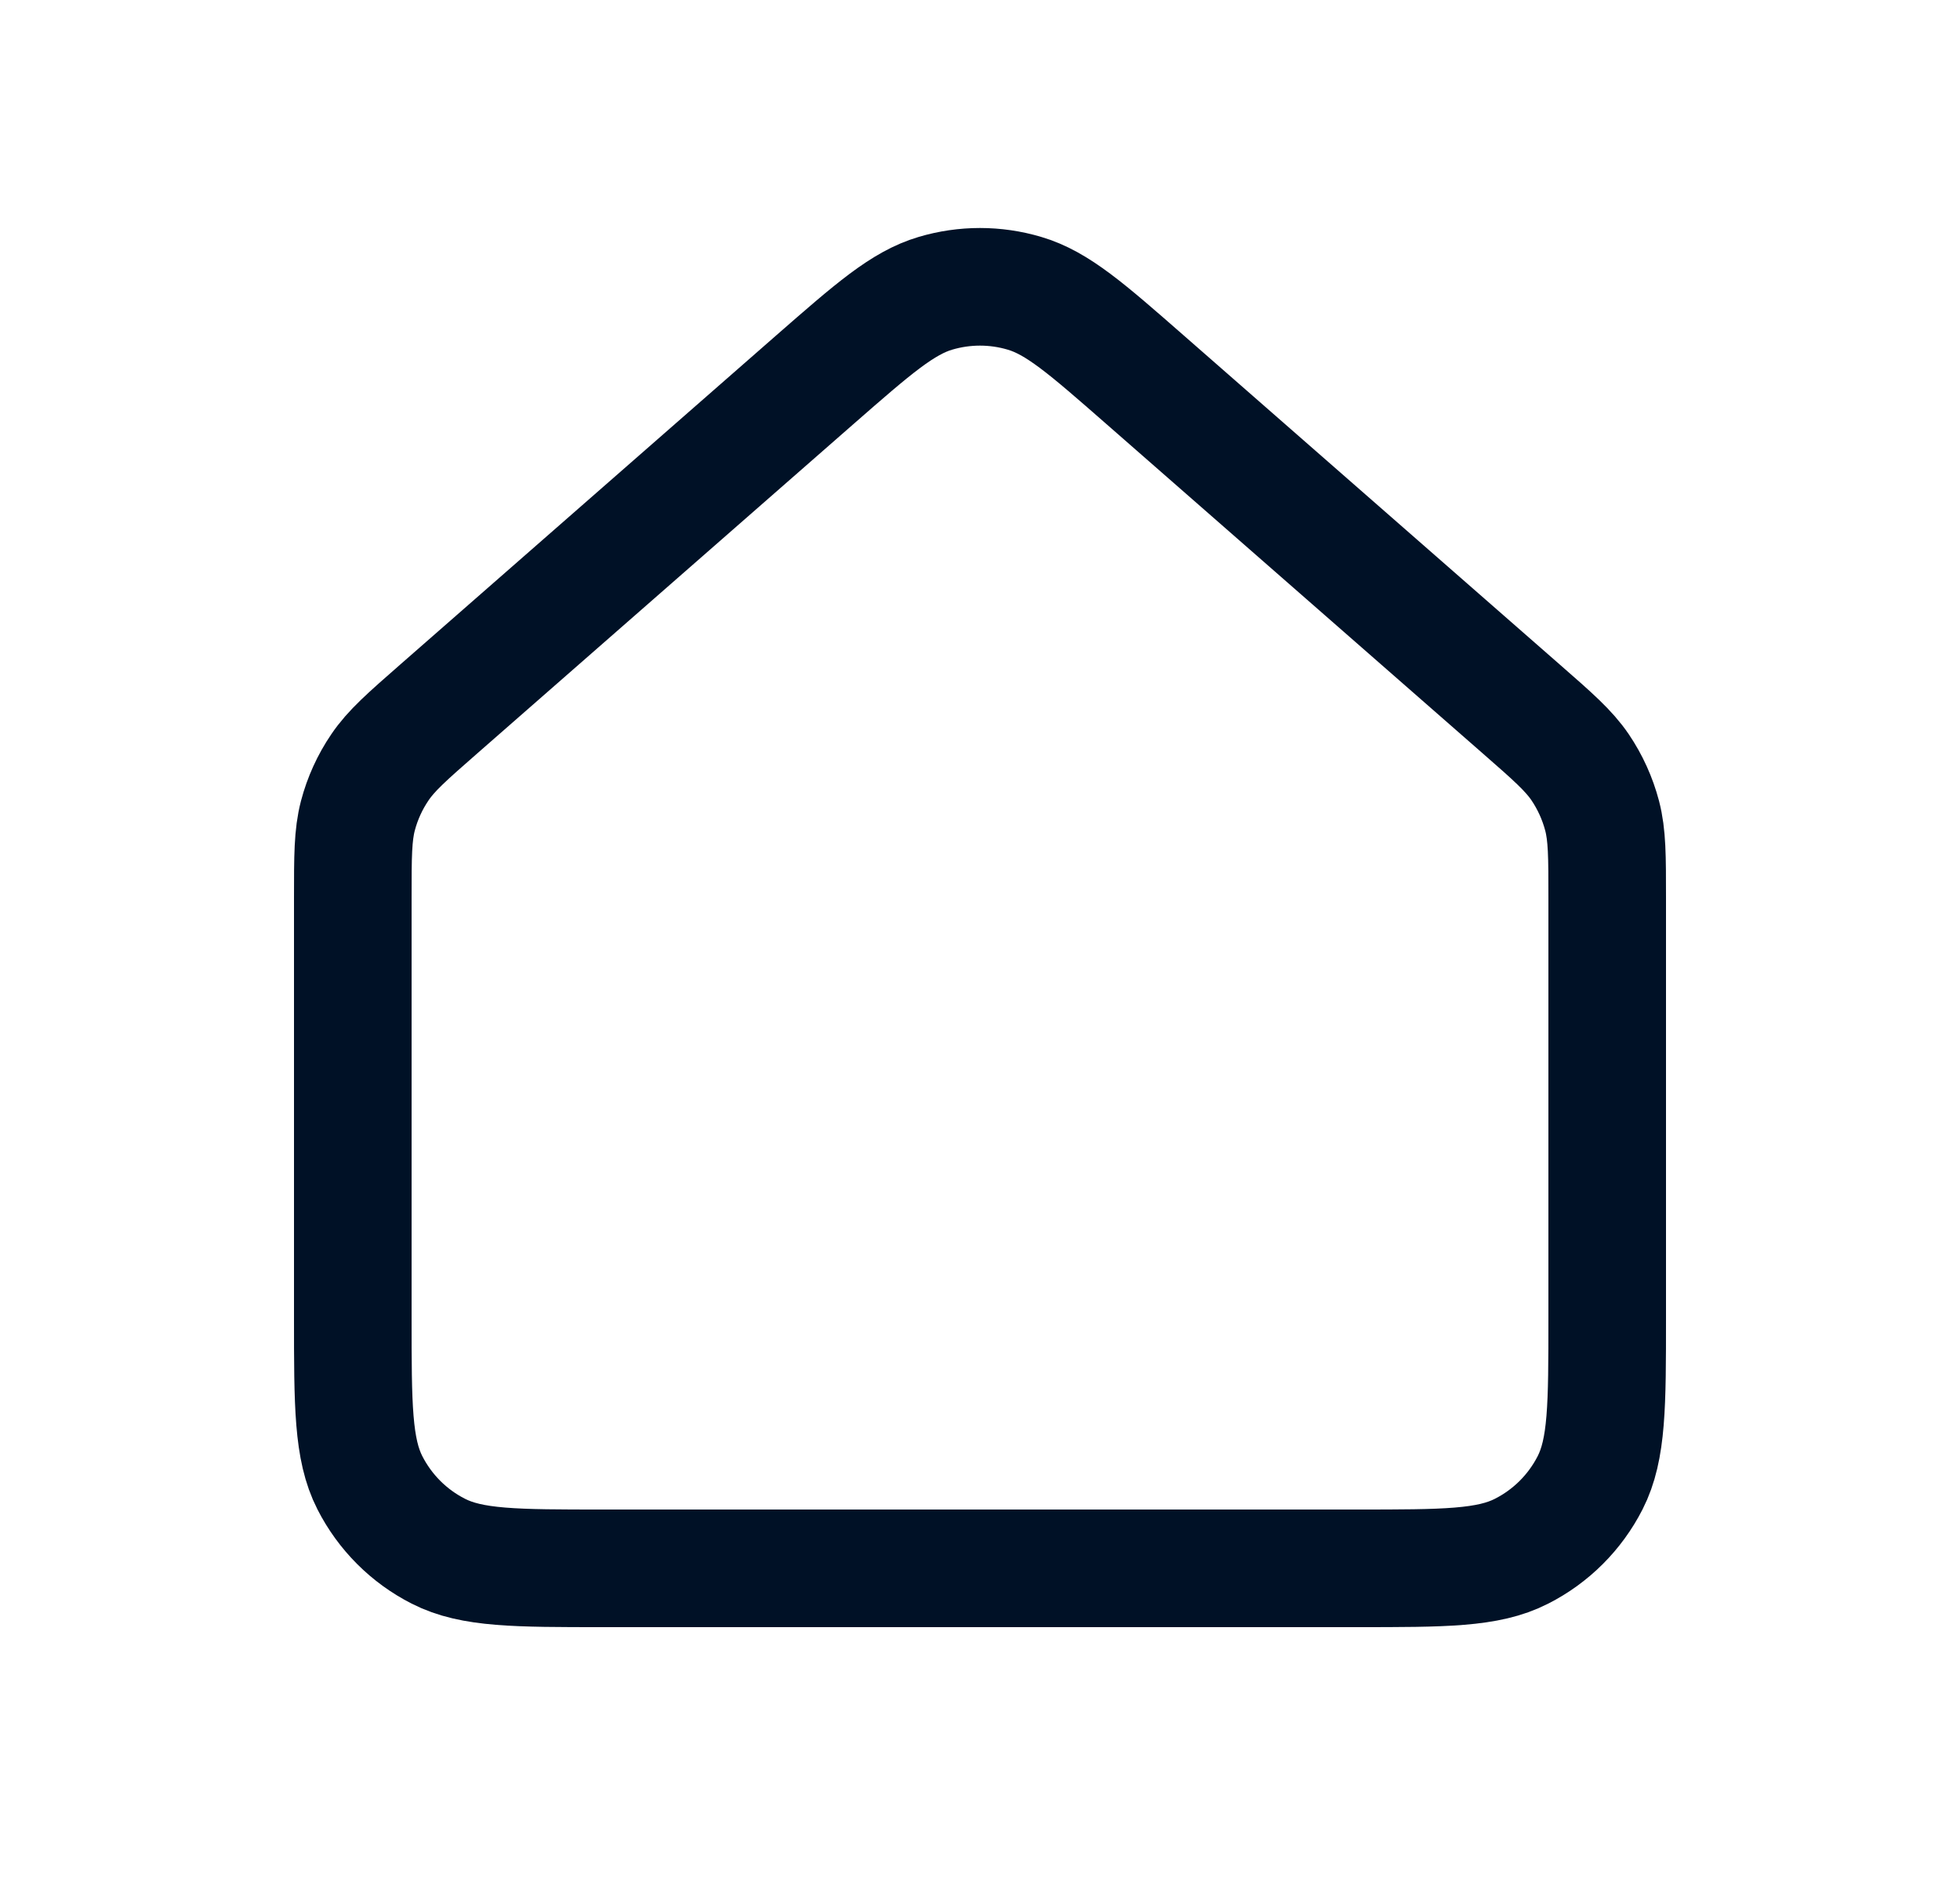
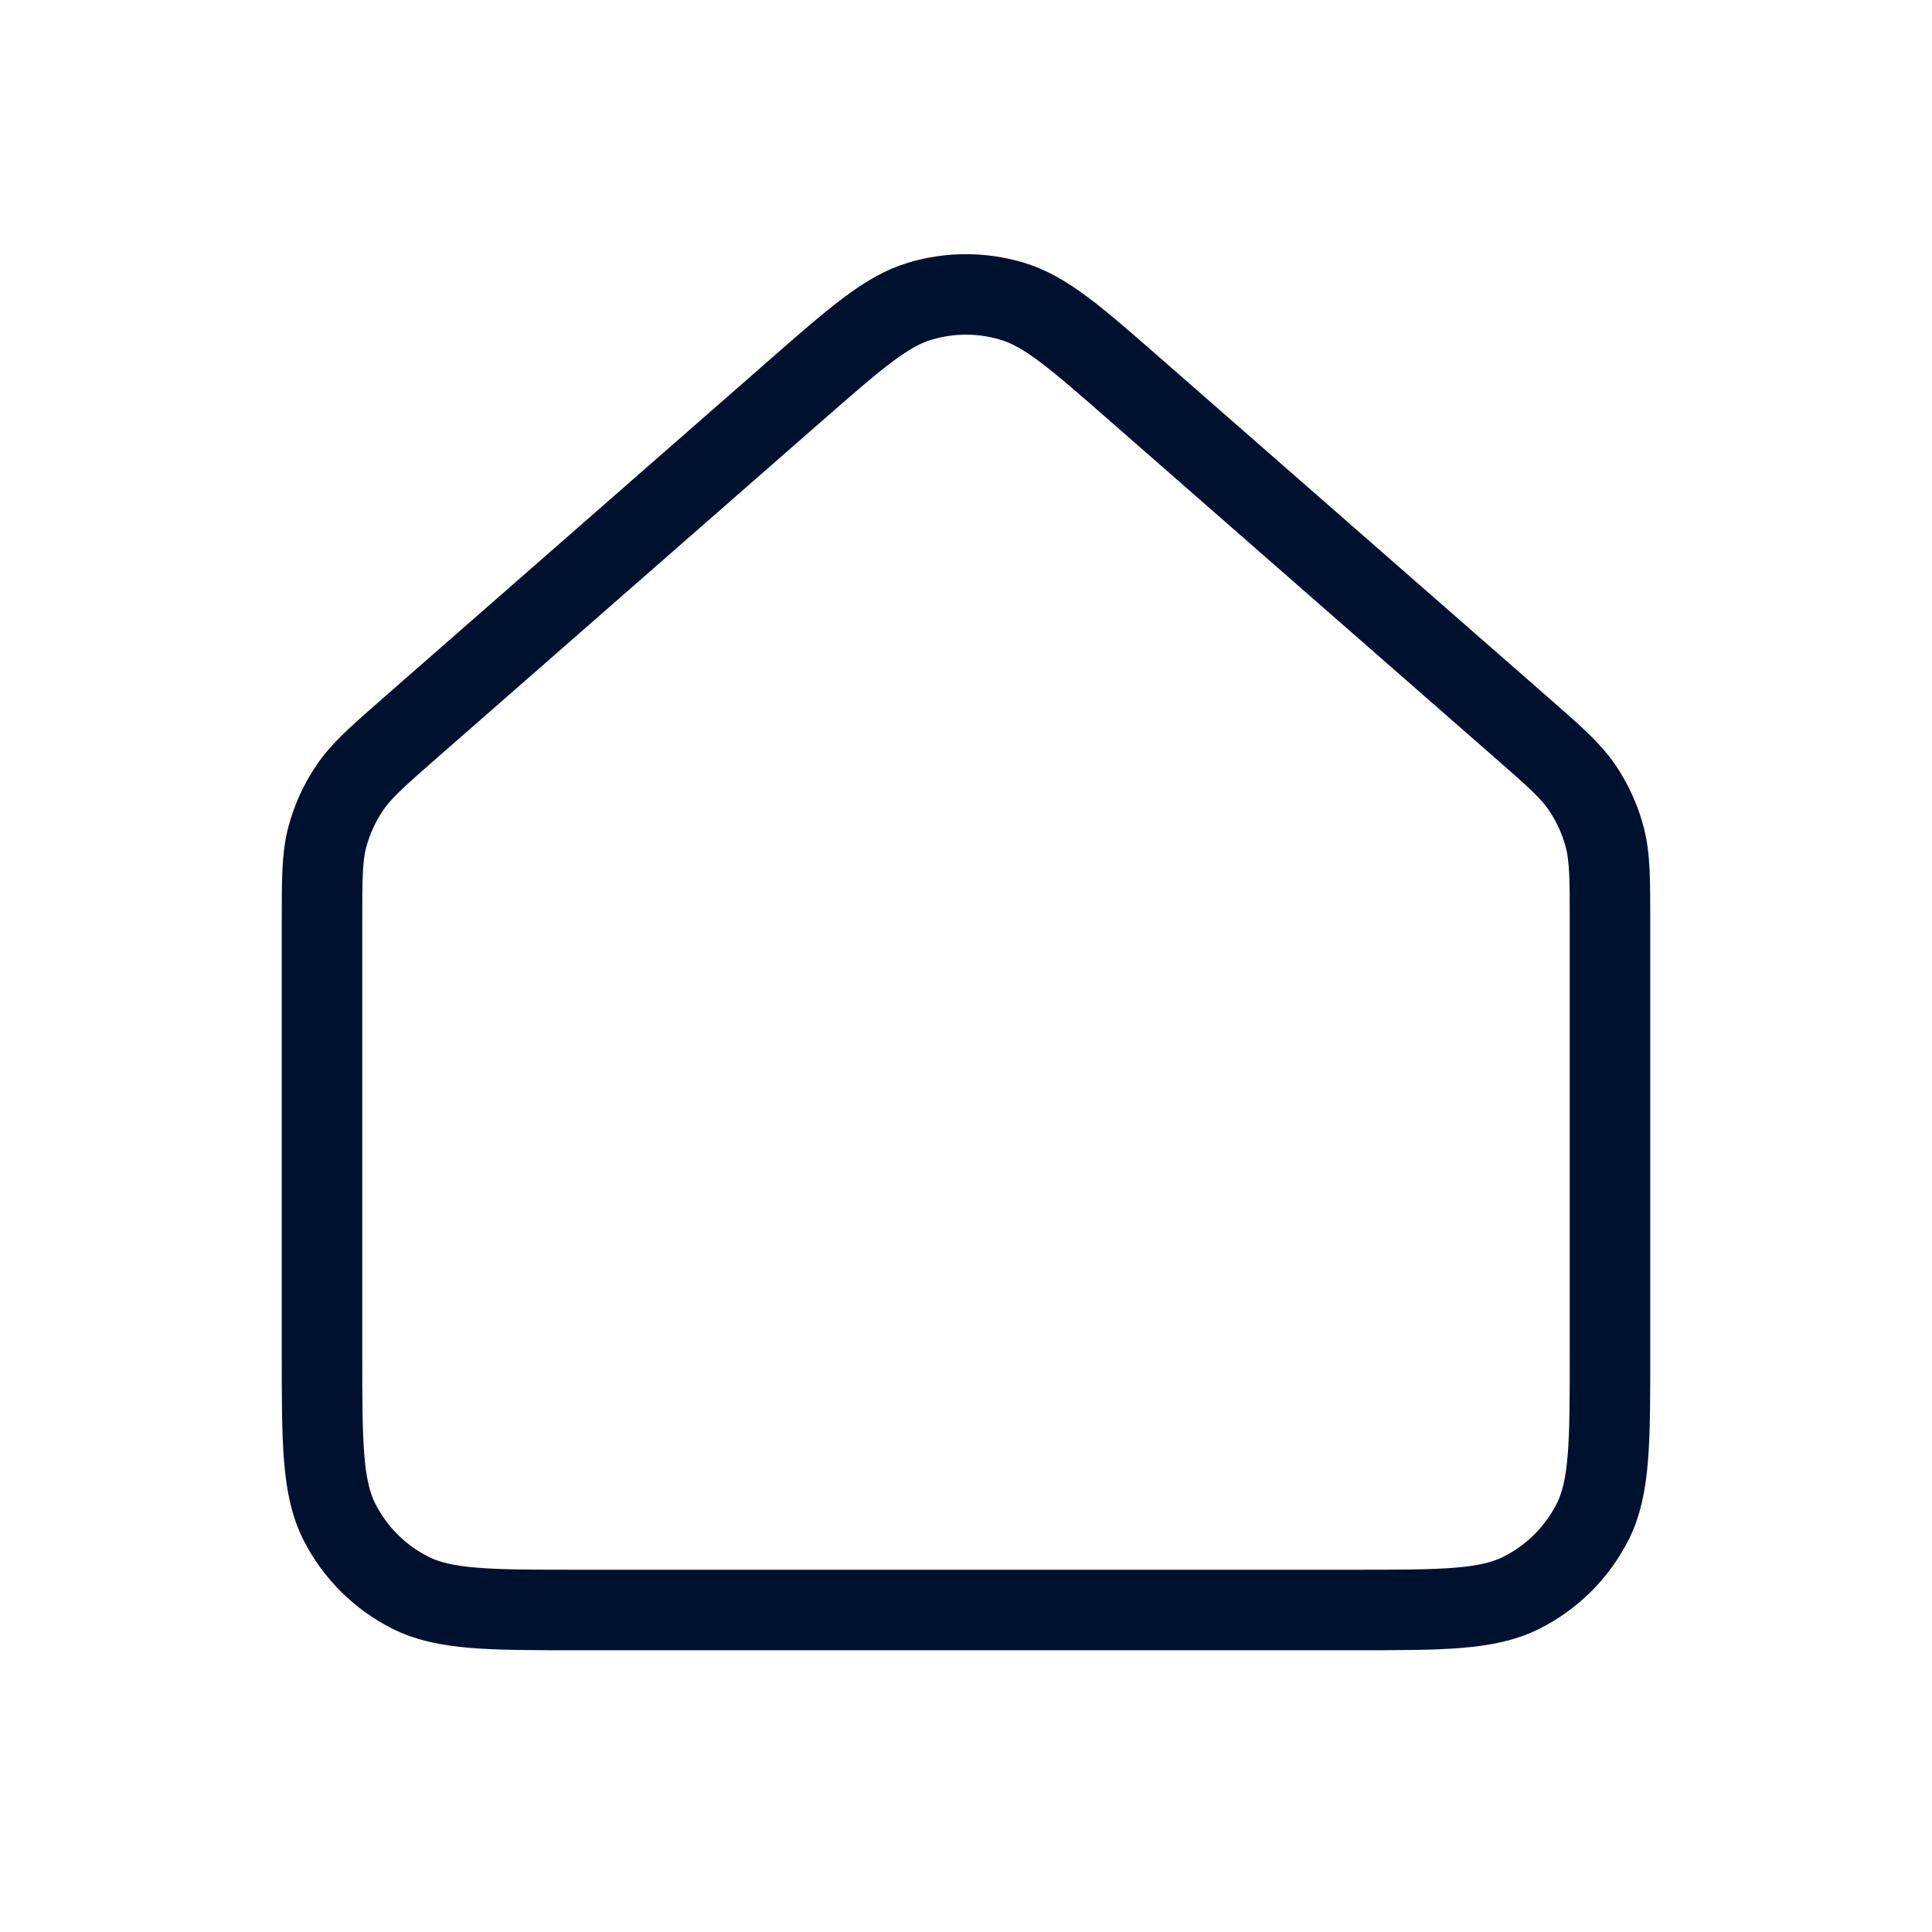
- <svg xmlns="http://www.w3.org/2000/svg" width="25" height="24" viewBox="0 0 25 24" fill="none">
-   <path d="M4.5 11.452V16.8C4.5 17.92 4.5 18.481 4.718 18.909C4.91 19.285 5.215 19.591 5.592 19.782C6.019 20 6.579 20 7.697 20H17.303C18.421 20 18.98 20 19.407 19.782C19.784 19.591 20.09 19.285 20.282 18.909C20.5 18.481 20.5 17.922 20.5 16.804V11.452C20.5 10.918 20.5 10.651 20.435 10.402C20.377 10.182 20.282 9.973 20.155 9.785C20.01 9.572 19.81 9.396 19.407 9.044L14.607 4.844C13.861 4.191 13.488 3.864 13.067 3.74C12.697 3.63 12.303 3.63 11.932 3.74C11.513 3.864 11.14 4.19 10.394 4.842L5.593 9.044C5.191 9.396 4.99 9.572 4.846 9.785C4.718 9.973 4.623 10.182 4.565 10.402C4.5 10.651 4.5 10.918 4.5 11.452Z" stroke="#001126" stroke-width="1.5" stroke-linecap="round" stroke-linejoin="round" />
+ <svg xmlns="http://www.w3.org/2000/svg" width="24" height="24" viewBox="0 0 24 24" fill="none">
+   <path d="M4 11.452V16.8C4 17.92 4 18.481 4.218 18.909C4.41 19.285 4.715 19.591 5.092 19.782C5.519 20 6.079 20 7.197 20H16.803C17.921 20 18.48 20 18.907 19.782C19.284 19.591 19.59 19.285 19.782 18.909C20 18.481 20 17.922 20 16.804V11.452C20 10.918 20 10.651 19.935 10.402C19.877 10.182 19.782 9.973 19.655 9.785C19.51 9.572 19.31 9.396 18.907 9.044L14.107 4.844C13.361 4.191 12.988 3.864 12.567 3.74C12.197 3.63 11.803 3.63 11.432 3.74C11.013 3.864 10.64 4.19 9.894 4.842L5.093 9.044C4.691 9.396 4.49 9.572 4.346 9.785C4.218 9.973 4.123 10.182 4.065 10.402C4 10.651 4 10.918 4 11.452Z" stroke="#001130" stroke-linecap="round" stroke-linejoin="round" />
</svg>
